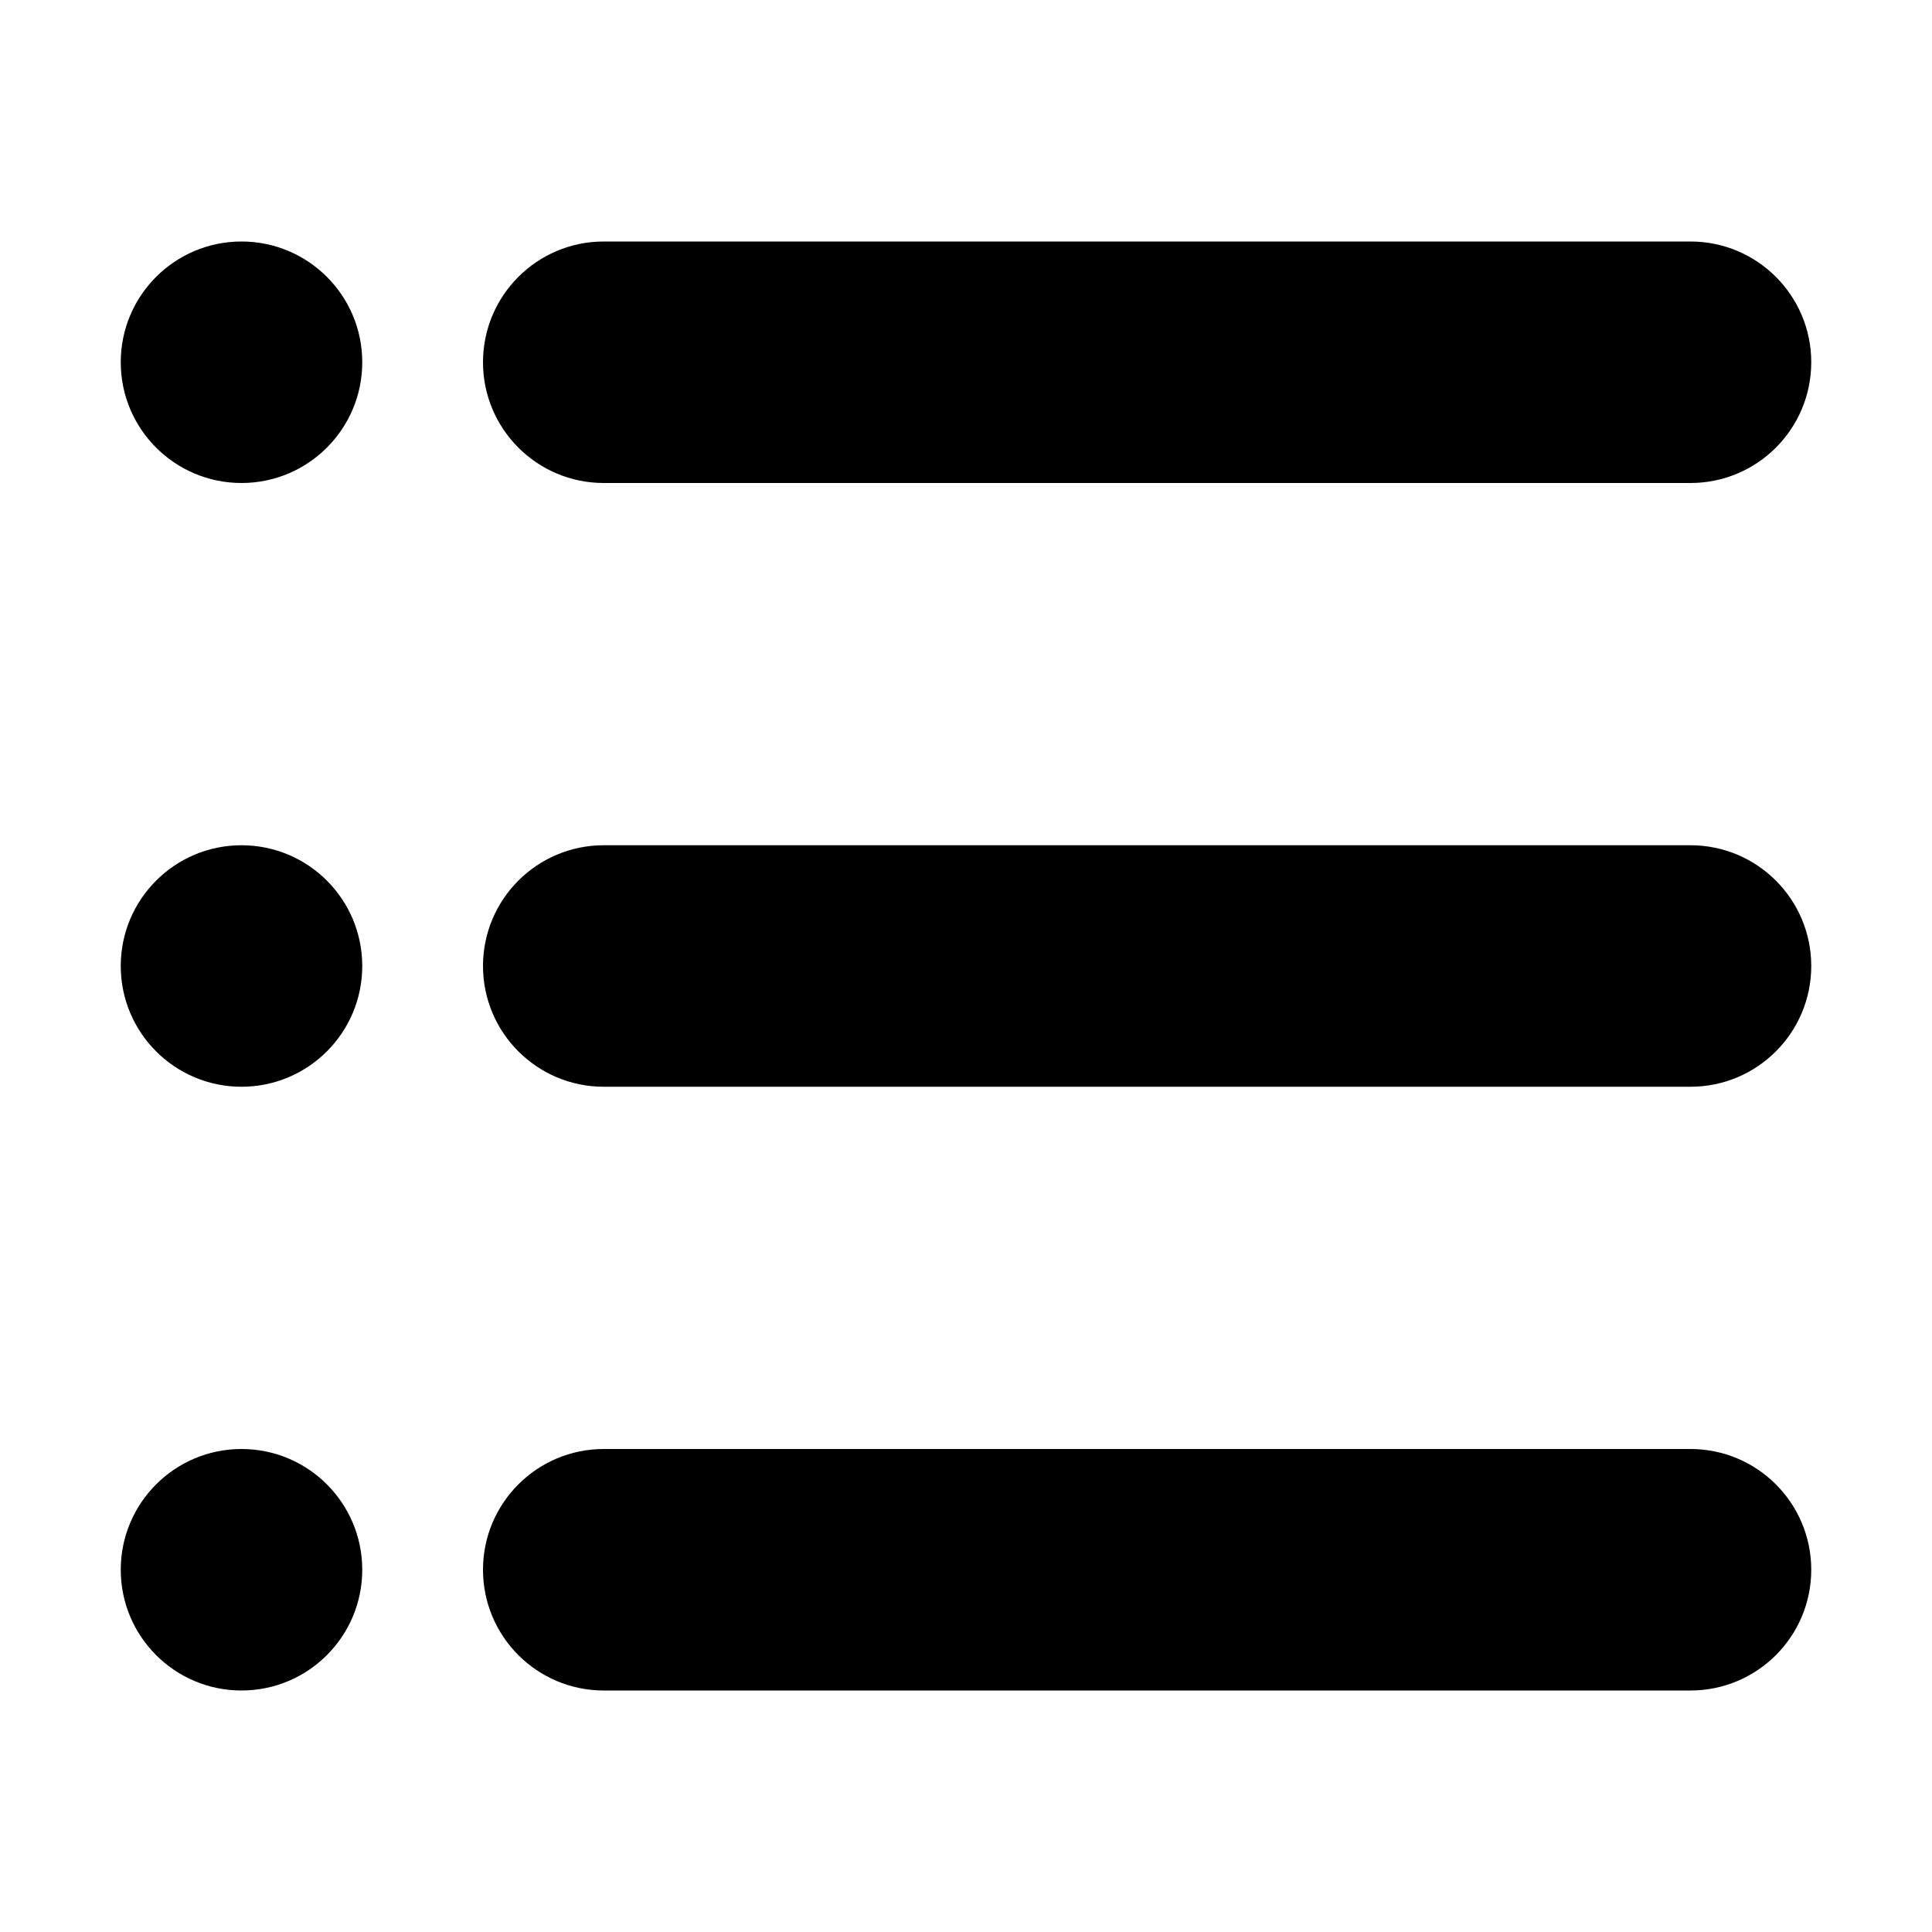
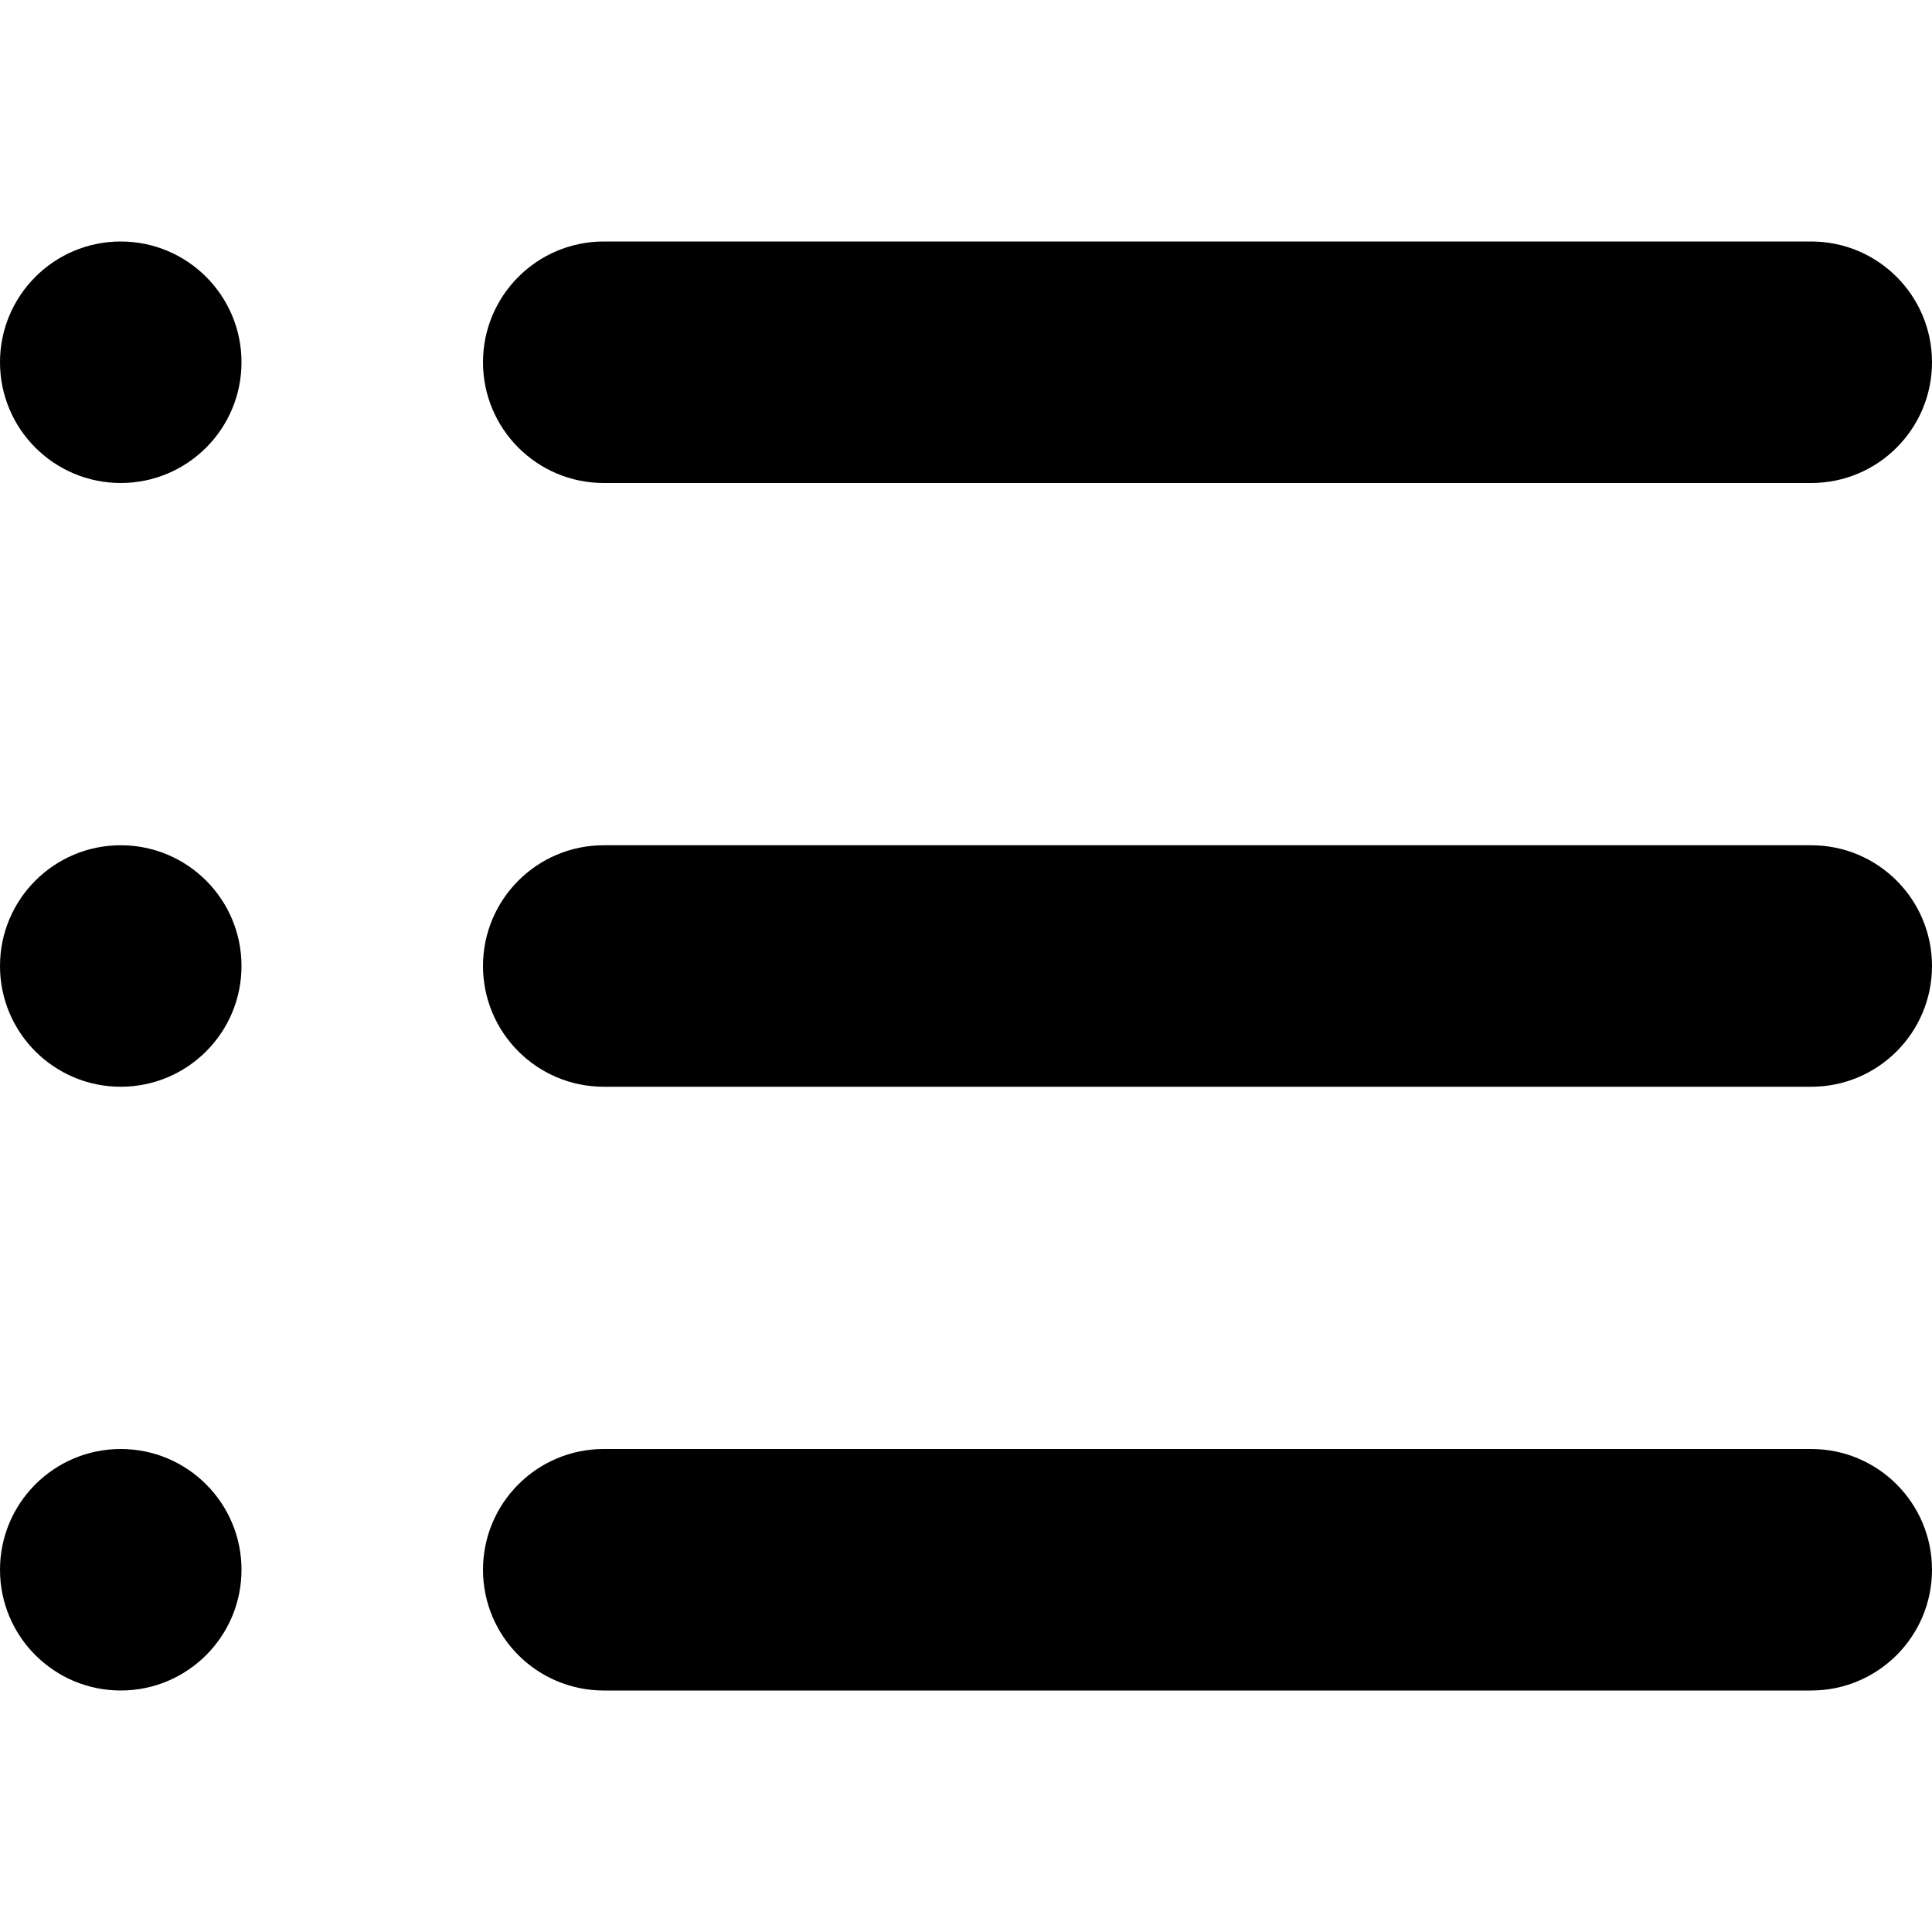
<svg xmlns="http://www.w3.org/2000/svg" width="16" height="16" viewBox="0 0 16 16">
-   <path fill-rule="evenodd" d="M2 4a1 1 0 1 1 0-2 1 1 0 0 1 0 2zm0 5a1 1 0 1 1 0-2 1 1 0 0 1 0 2zm0 5a1 1 0 1 1 0-2 1 1 0 0 1 0 2zM5 2h9a1 1 0 0 1 0 2H5a1 1 0 1 1 0-2zm0 5h9a1 1 0 0 1 0 2H5a1 1 0 1 1 0-2zm0 5h9a1 1 0 0 1 0 2H5a1 1 0 0 1 0-2z" />
+   <path fill-rule="evenodd" d="M1 4a1 1 0 1 1 0-2 1 1 0 0 1 0 2zm0 5a1 1 0 1 1 0-2 1 1 0 0 1 0 2zm4-7h10a1 1 0 0 1 0 2H5a1 1 0 1 1 0-2zm0 5h10a1 1 0 0 1 0 2H5a1 1 0 1 1 0-2zm-4 7a1 1 0 1 1 0-2 1 1 0 0 1 0 2zm4-2h10a1 1 0 0 1 0 2H5a1 1 0 0 1 0-2z" />
</svg>
